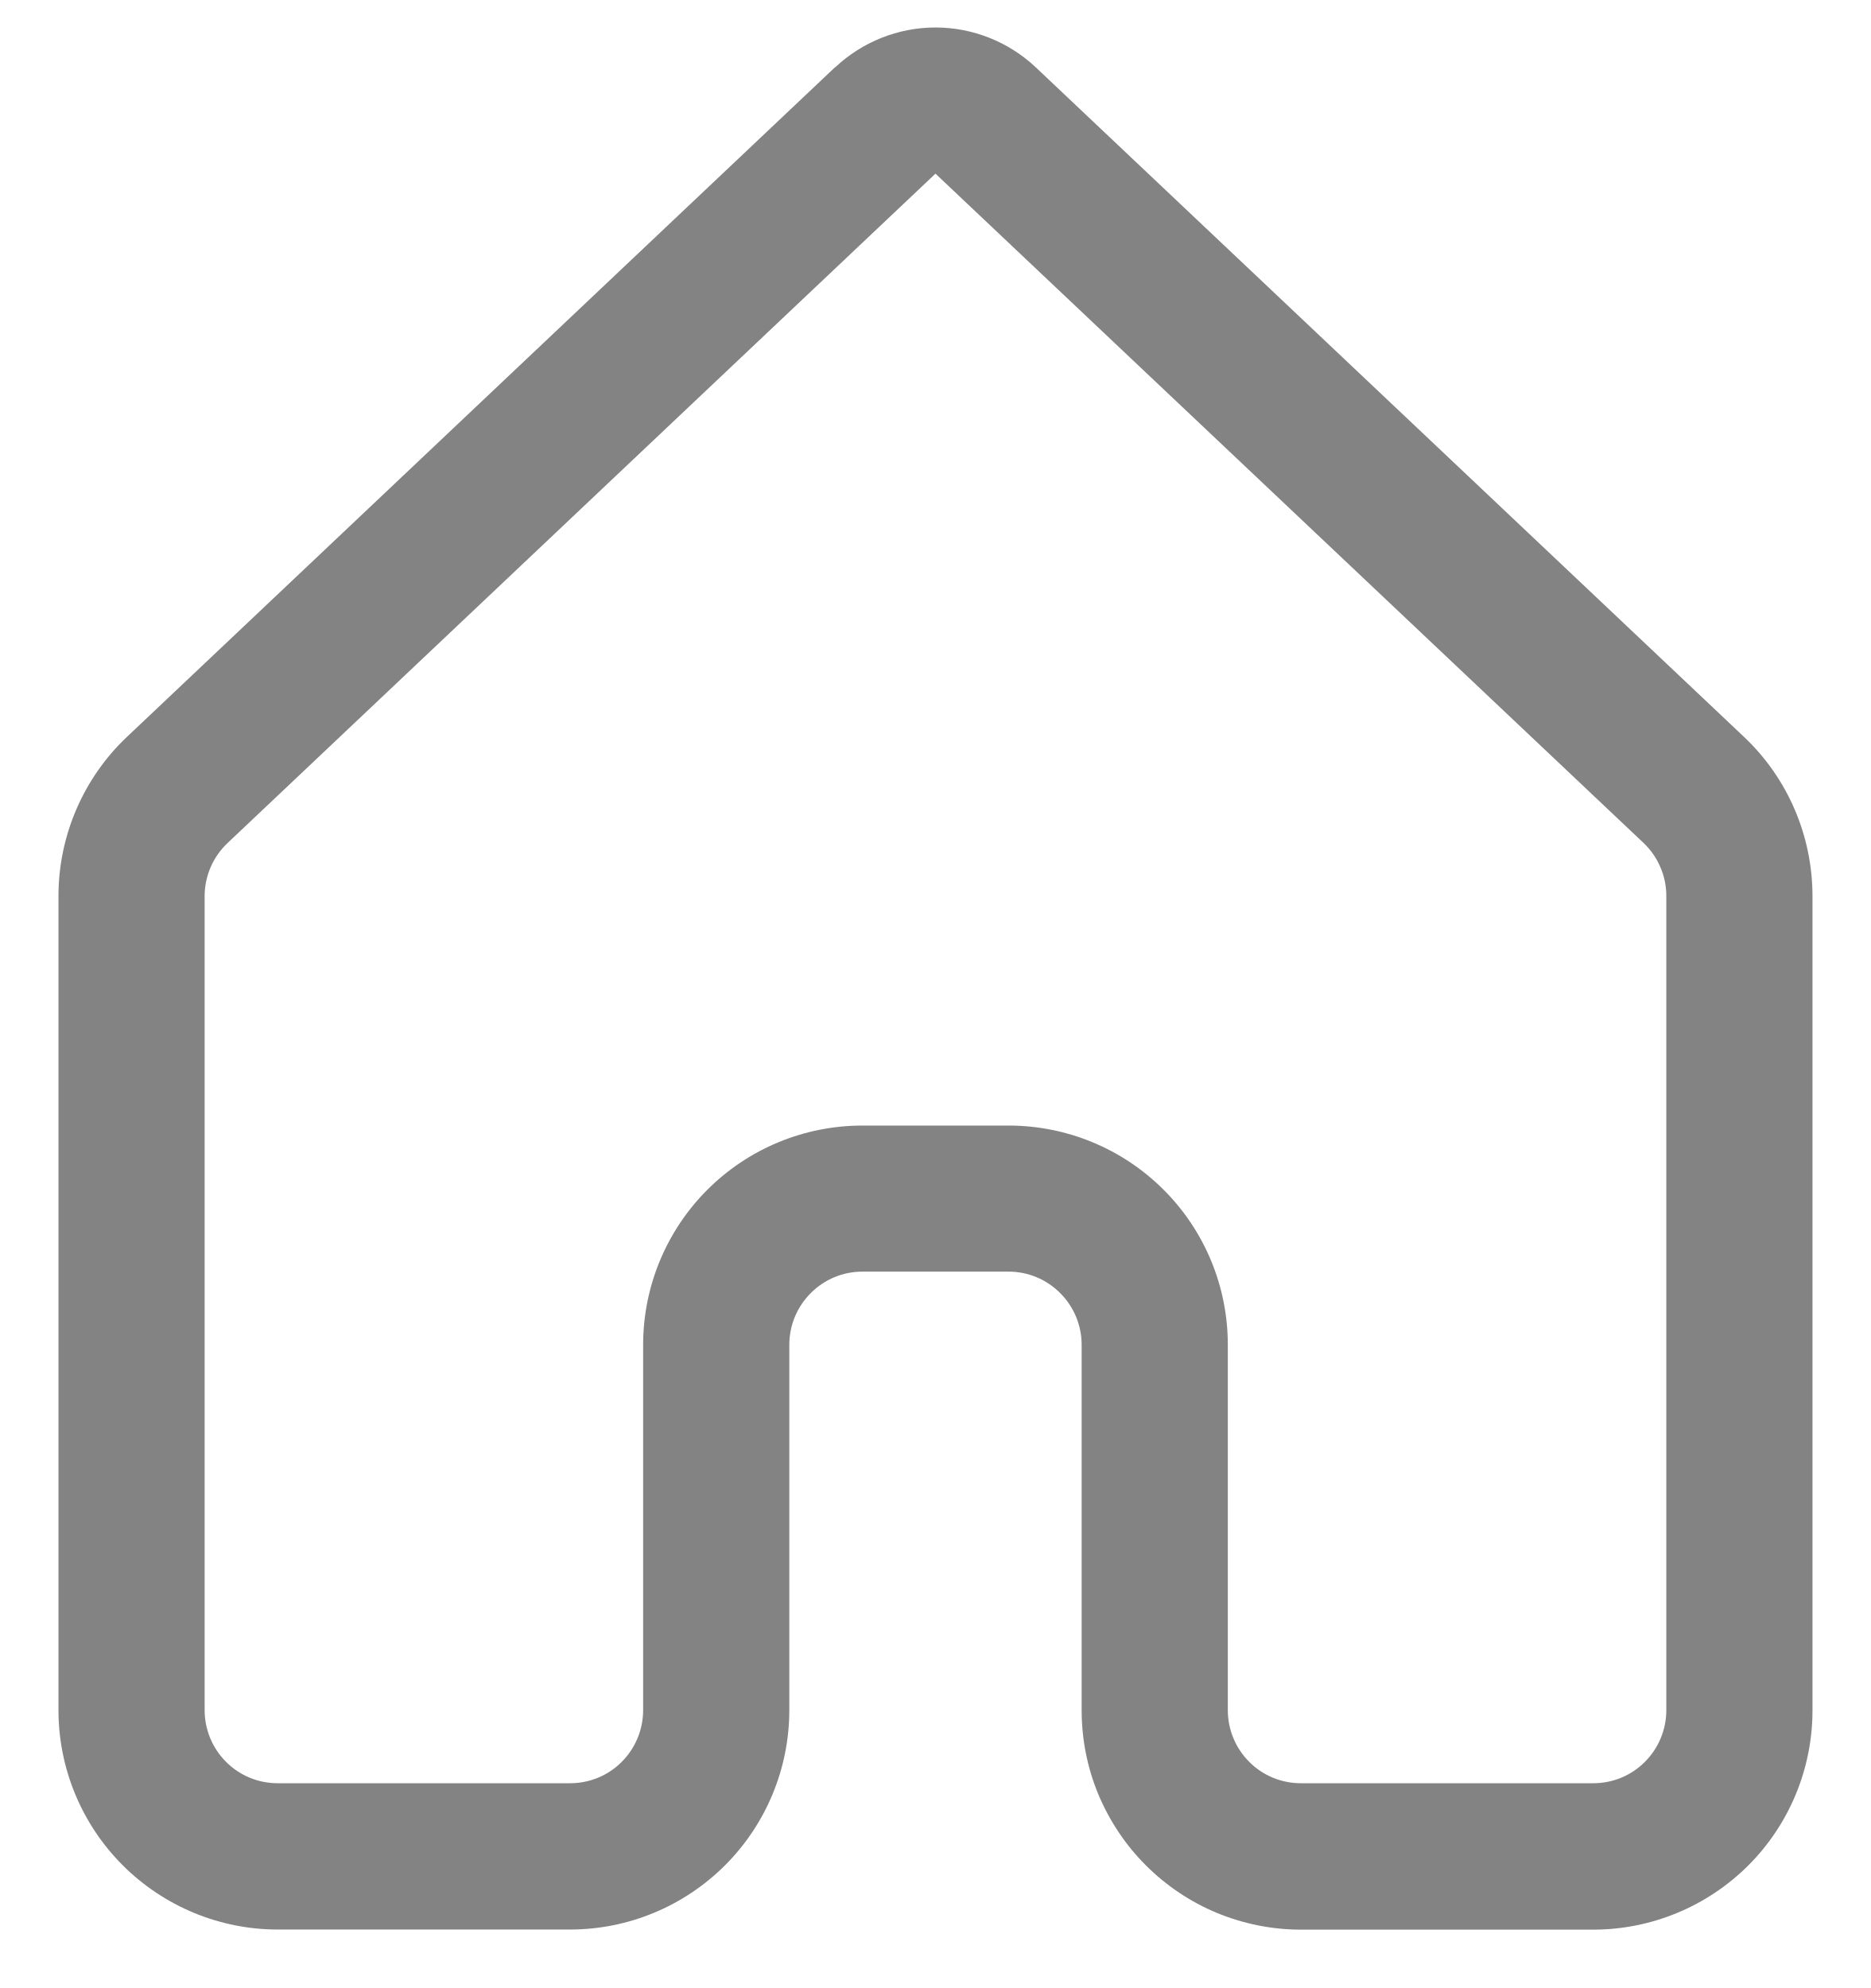
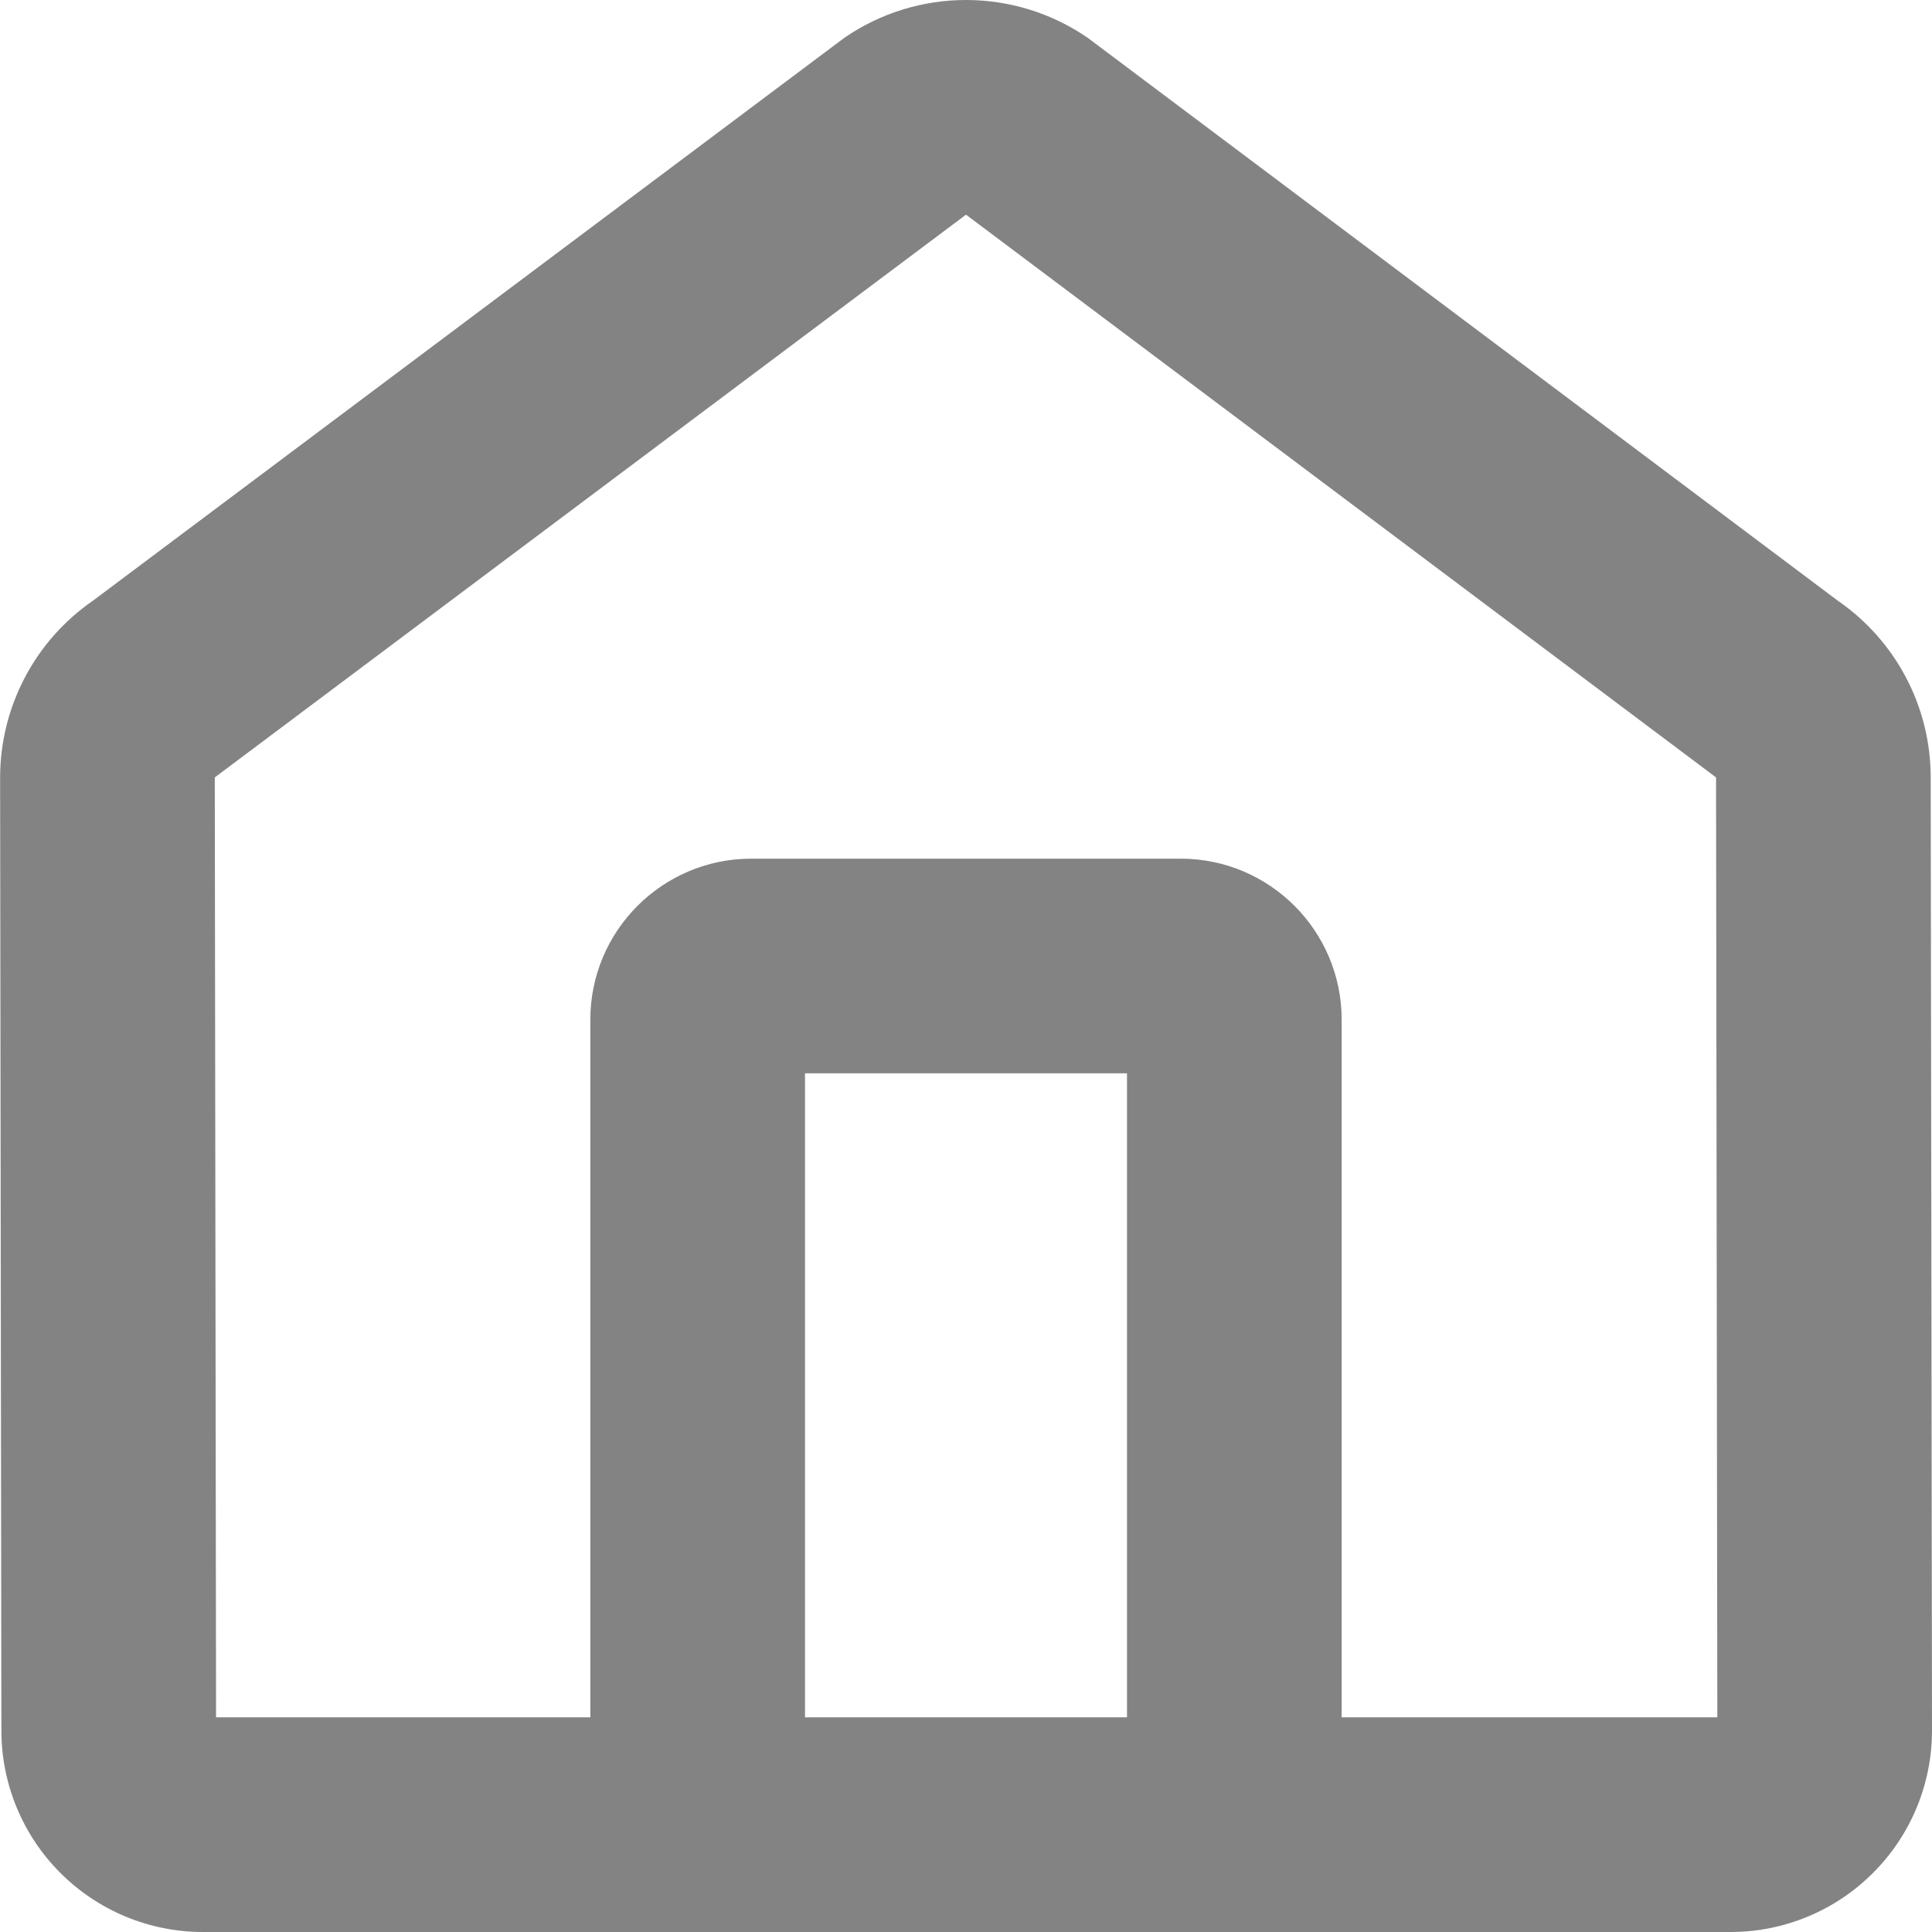
- <svg xmlns="http://www.w3.org/2000/svg" width="16" height="17" viewBox="0 0 16 17" fill="none">
-   <path d="M7.141 0.577C7.373 0.358 7.681 0.235 8 0.235C8.319 0.235 8.627 0.358 8.859 0.577L14.914 6.301C15.289 6.655 15.5 7.148 15.5 7.663V14.626C15.5 15.123 15.303 15.6 14.951 15.952C14.599 16.303 14.122 16.501 13.625 16.501H11.125C10.879 16.501 10.635 16.452 10.407 16.358C10.18 16.264 9.973 16.125 9.799 15.951C9.625 15.777 9.487 15.57 9.392 15.342C9.298 15.115 9.25 14.871 9.25 14.624V11.499C9.25 11.334 9.184 11.175 9.067 11.058C8.95 10.94 8.791 10.874 8.625 10.874H7.375C7.209 10.874 7.05 10.94 6.933 11.058C6.816 11.175 6.75 11.334 6.75 11.499V14.624C6.75 15.122 6.552 15.599 6.201 15.95C5.849 16.302 5.372 16.5 4.875 16.5H2.375C1.878 16.5 1.401 16.302 1.049 15.95C0.698 15.599 0.5 15.122 0.5 14.624V7.662C0.5 7.147 0.713 6.653 1.087 6.3L7.141 0.575V0.577ZM8 1.485L1.945 7.21C1.884 7.268 1.835 7.338 1.801 7.416C1.768 7.494 1.75 7.577 1.75 7.662V14.624C1.75 14.79 1.816 14.949 1.933 15.066C2.05 15.184 2.209 15.249 2.375 15.249H4.875C5.041 15.249 5.2 15.184 5.317 15.066C5.434 14.949 5.5 14.79 5.5 14.624V11.499C5.5 11.002 5.698 10.525 6.049 10.174C6.401 9.822 6.878 9.625 7.375 9.625H8.625C9.122 9.625 9.599 9.822 9.951 10.174C10.303 10.525 10.5 11.002 10.5 11.499V14.624C10.5 14.79 10.566 14.949 10.683 15.066C10.8 15.184 10.959 15.249 11.125 15.249H13.625C13.791 15.249 13.95 15.184 14.067 15.066C14.184 14.949 14.25 14.79 14.25 14.624V7.662C14.25 7.577 14.233 7.493 14.199 7.415C14.166 7.337 14.117 7.267 14.055 7.208L8 1.485Z" fill="#838383" />
+ <svg xmlns="http://www.w3.org/2000/svg" width="18" height="18" viewBox="0 0 18 18" fill="none">
+   <path fill-rule="evenodd" clip-rule="evenodd" d="M2.001 7.243L9 2L15.988 7.243L16 16H12.5V9.5C12.5 8.672 11.828 8 11 8H7C6.172 8 5.5 8.672 5.5 9.5V16H2.013L2.001 7.243ZM7.5 16H10.5V10H7.5V16ZM0.563 17.45C0.211 17.099 0.013 16.621 0.013 16.124L0.001 7.246C0.001 6.586 0.325 5.969 0.868 5.595L7.867 0.352C8.55 -0.118 9.453 -0.117 10.135 0.353L17.123 5.597C17.664 5.97 17.987 6.584 17.988 7.241L18 16.124C18 16.621 17.802 17.099 17.45 17.45C17.099 17.802 16.621 18 16.124 18H1.89C1.392 18 0.915 17.802 0.563 17.45Z" fill="#838383" />
</svg>
